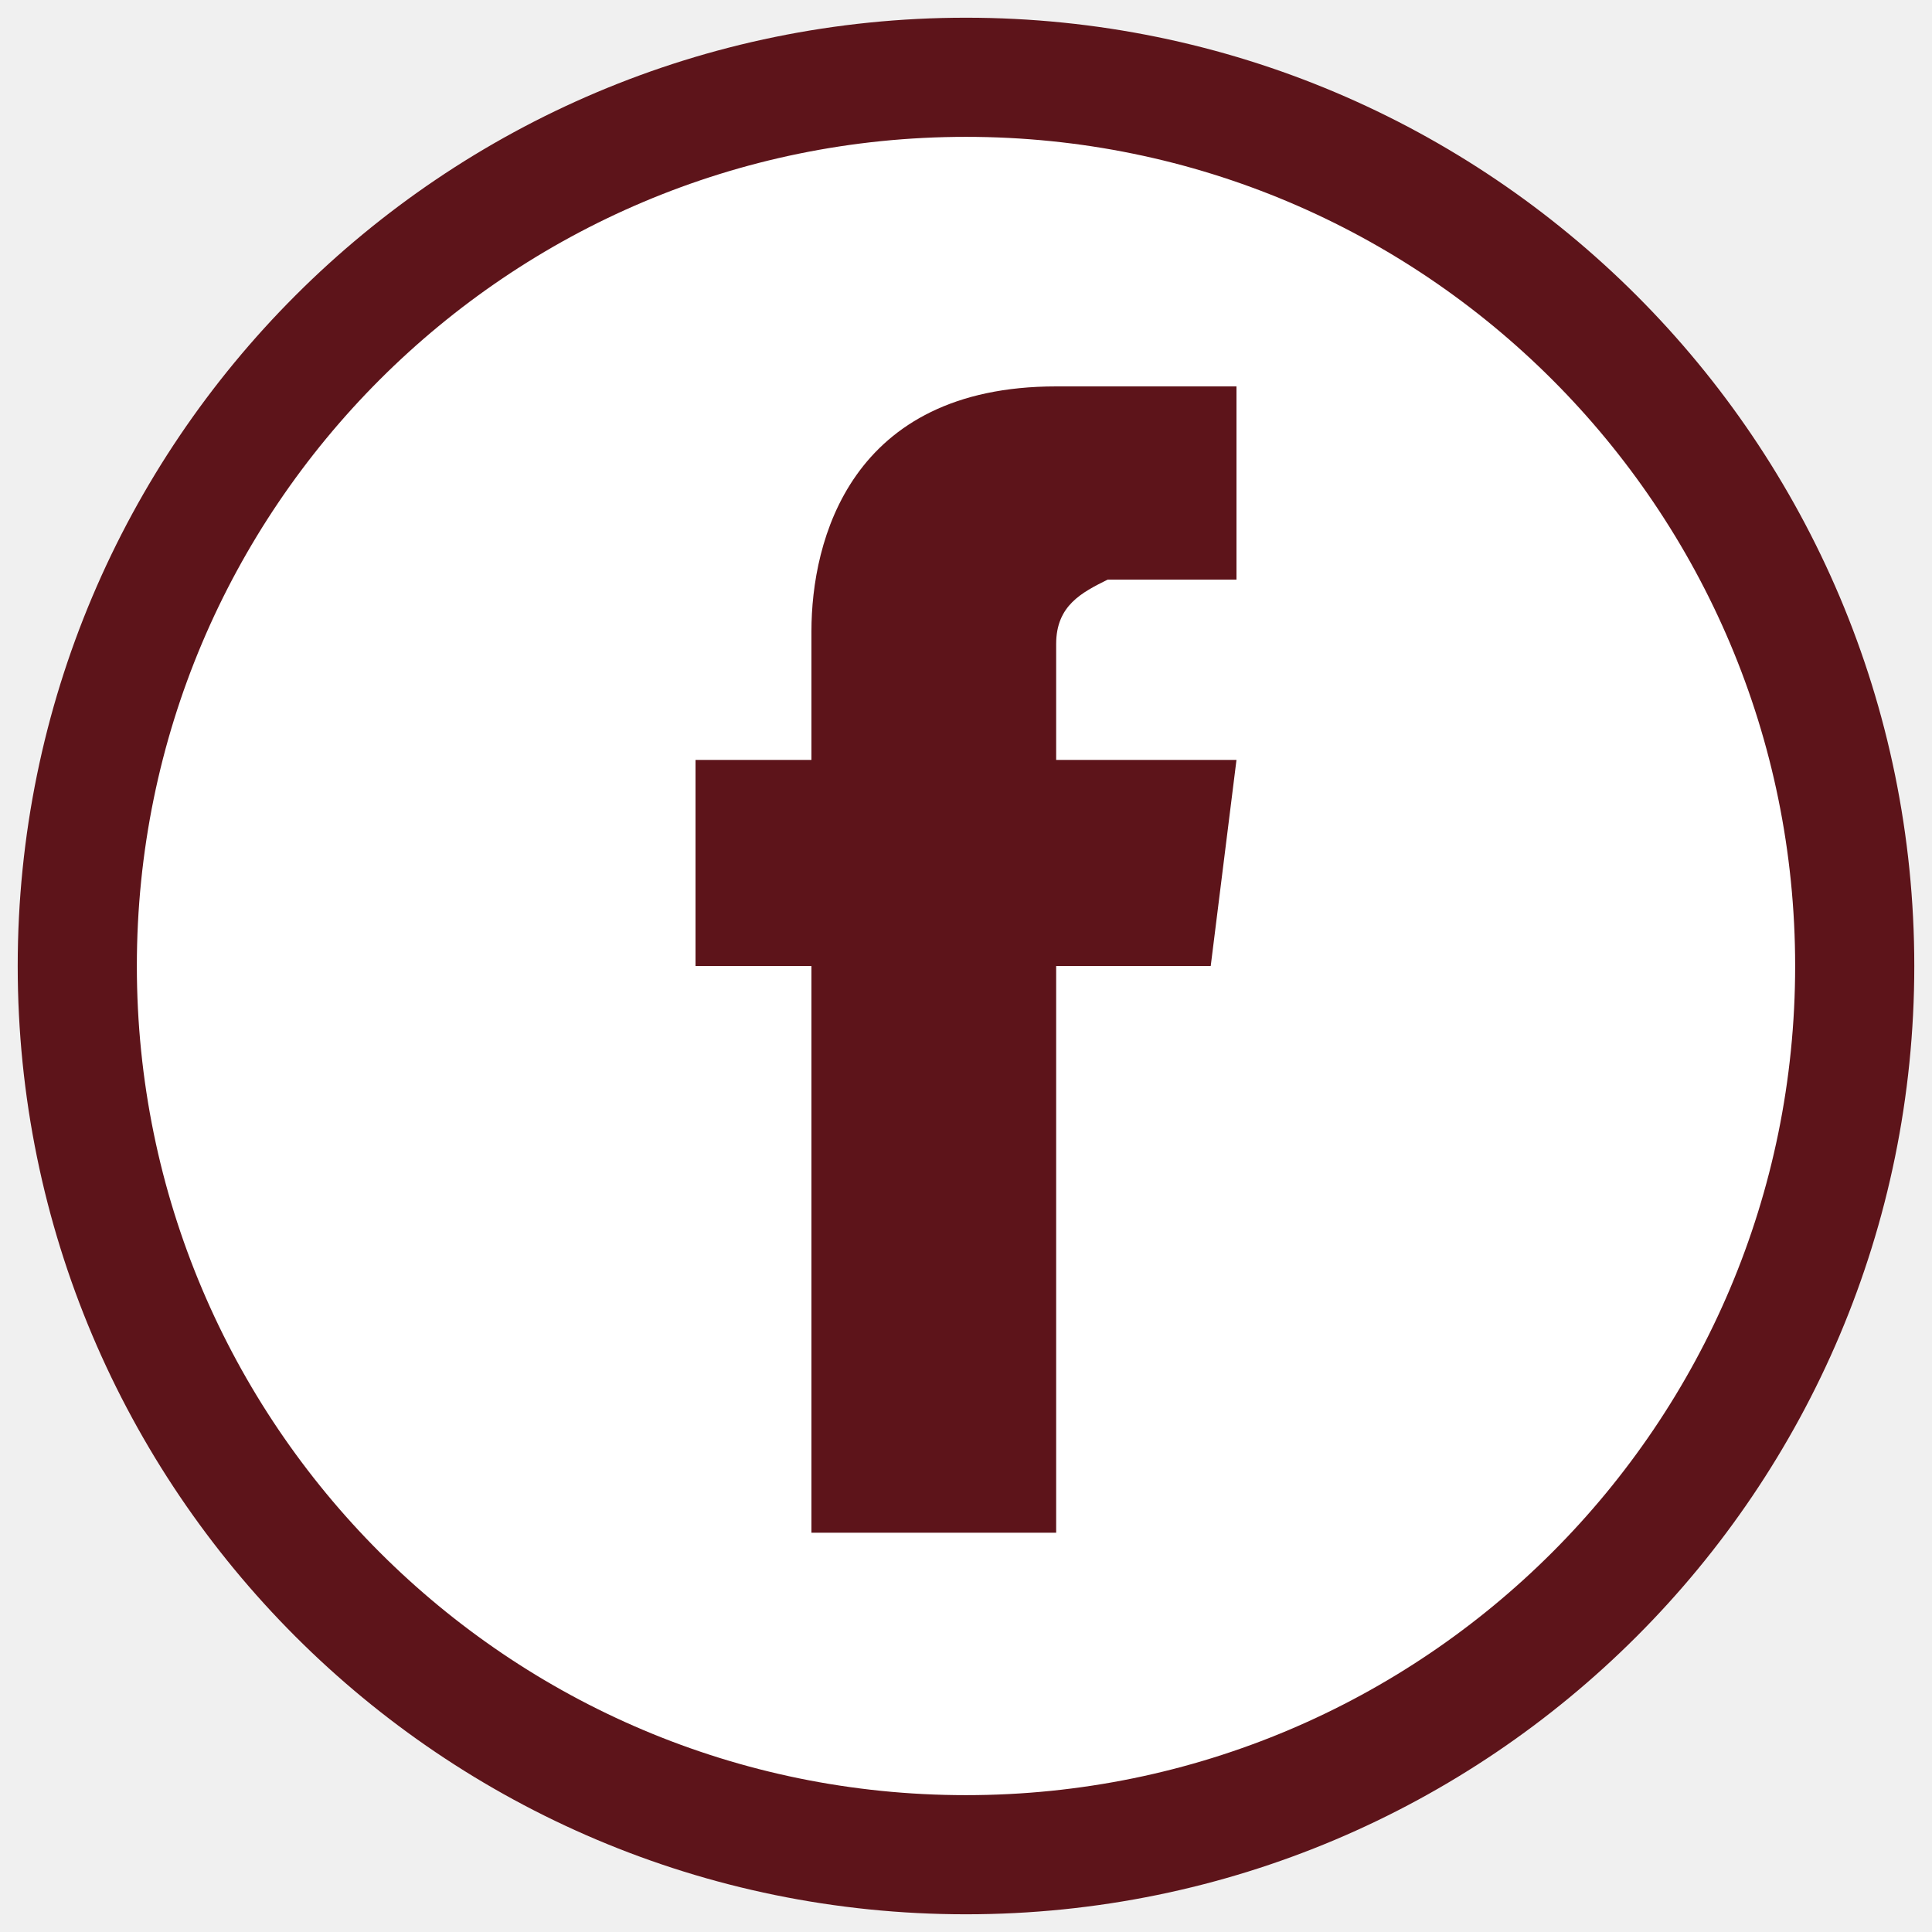
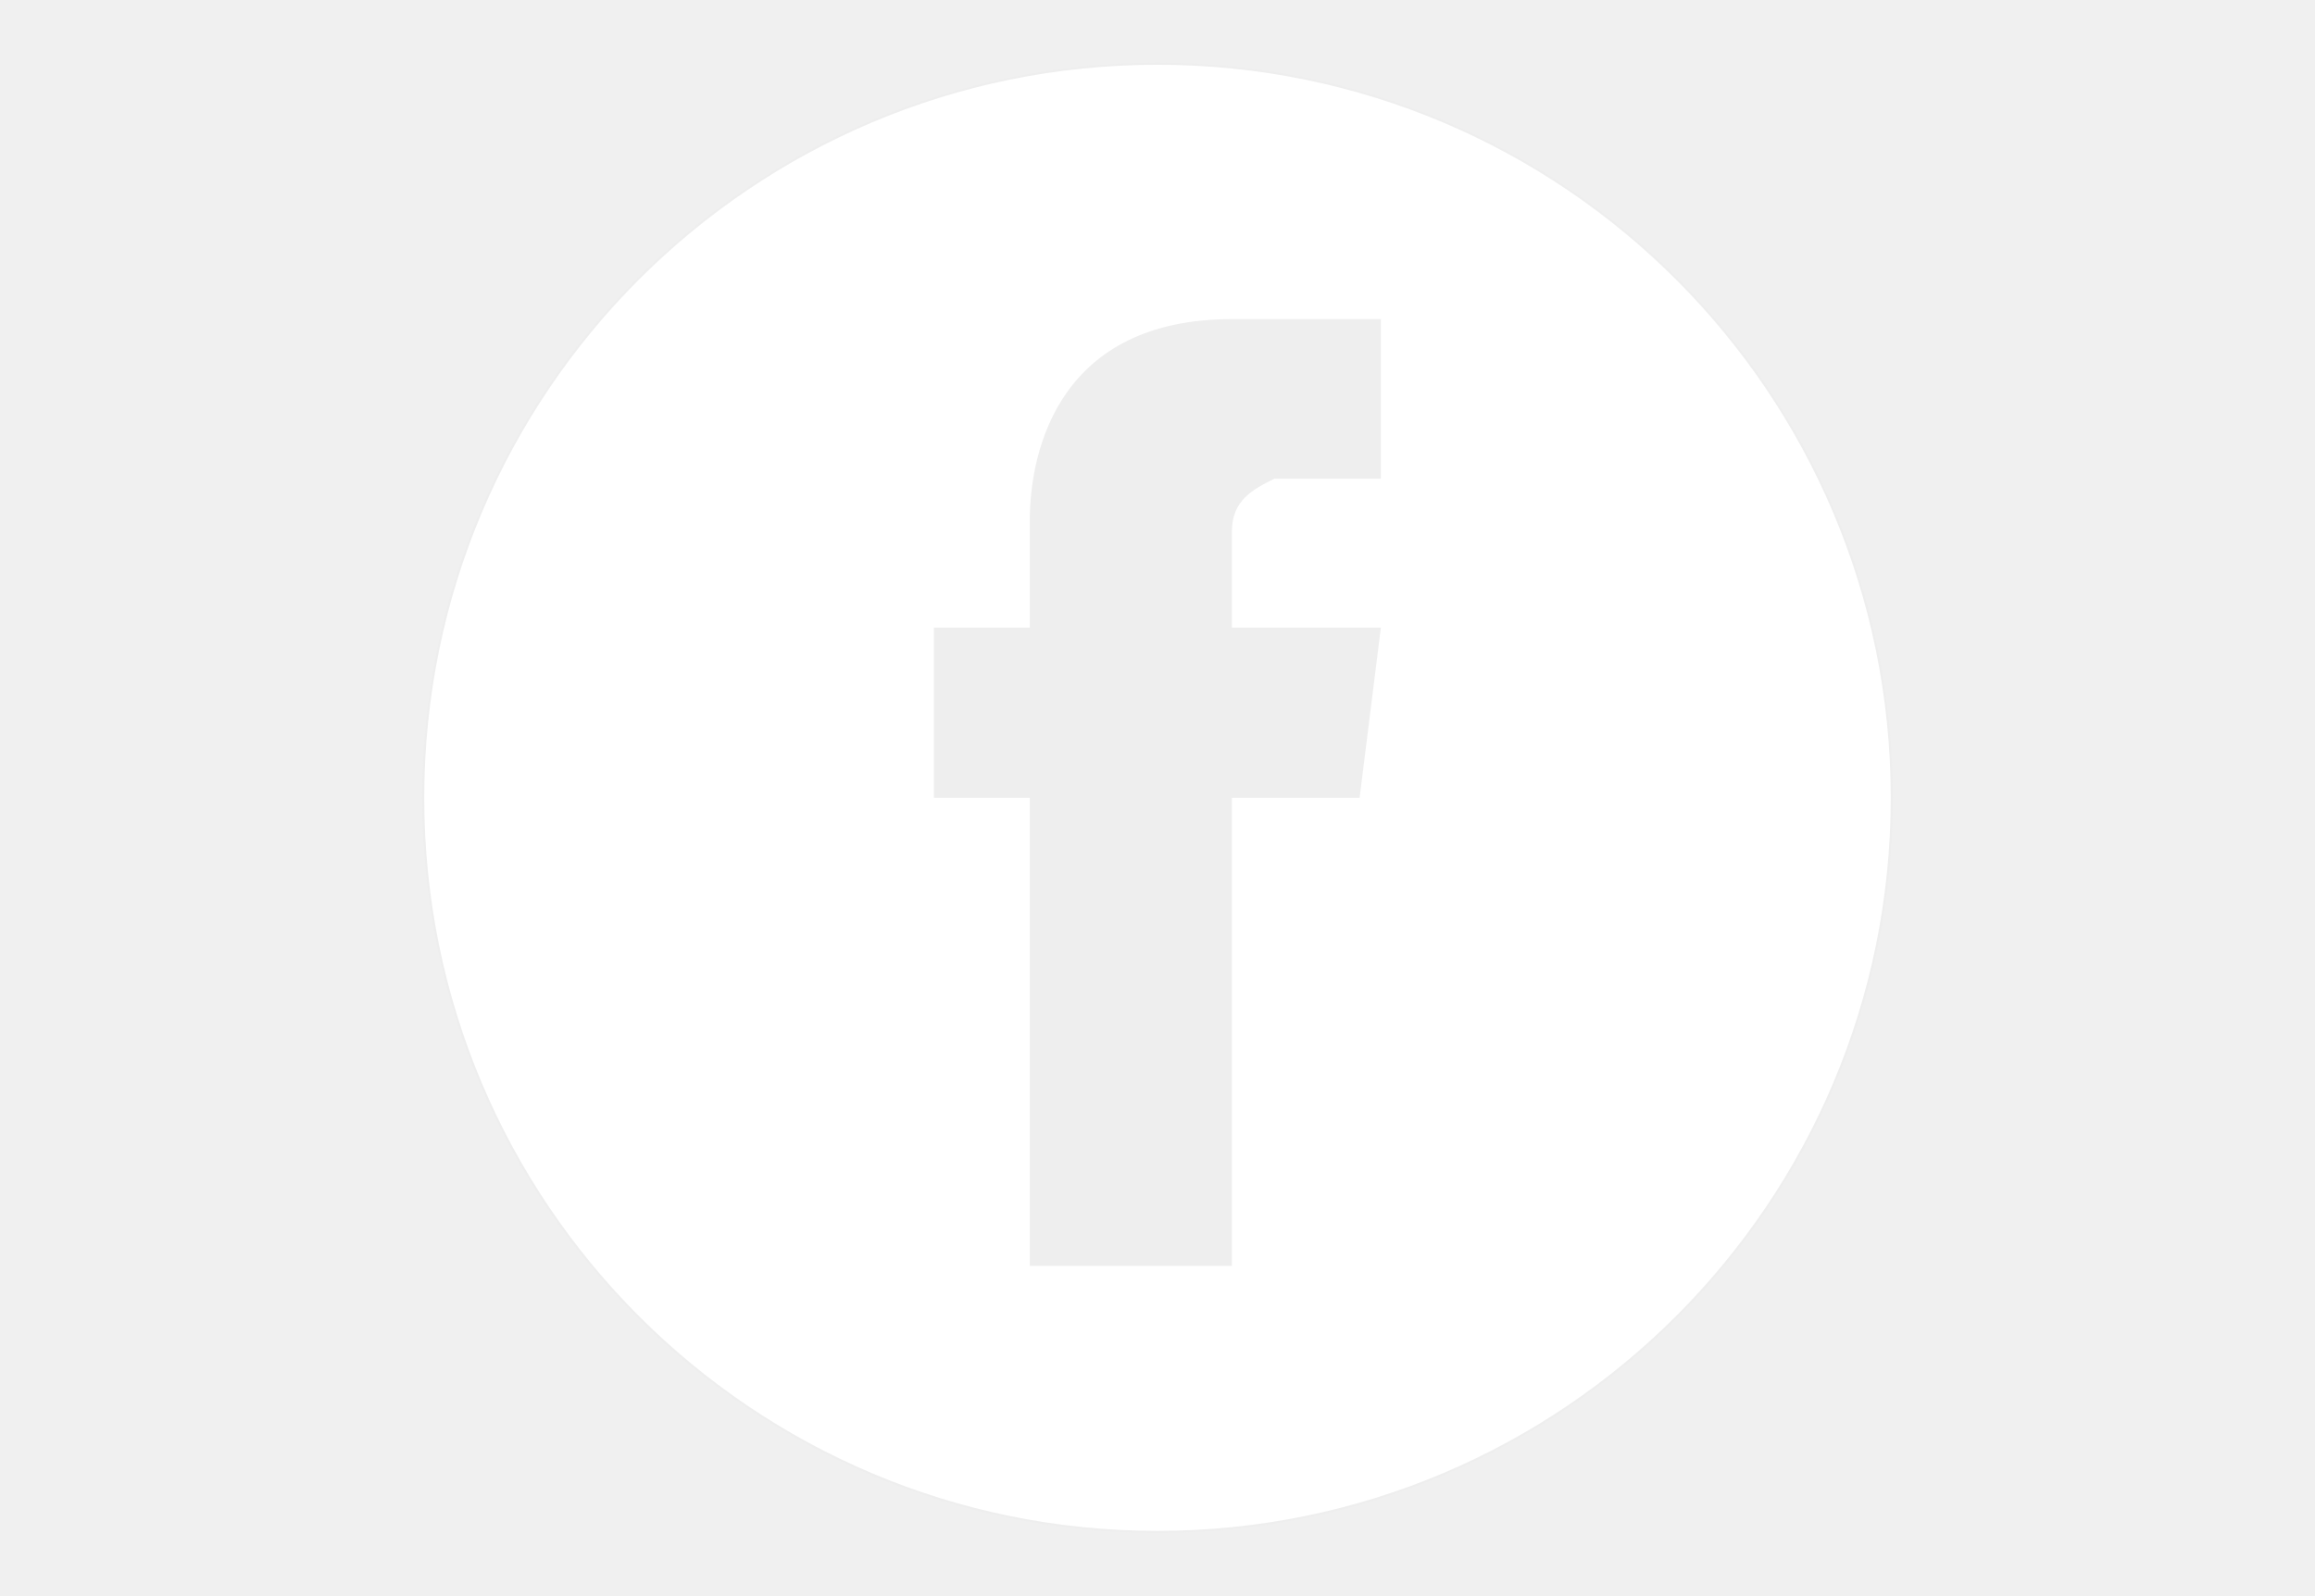
- <svg xmlns="http://www.w3.org/2000/svg" version="1.1" id="Capa_1" x="0px" y="0px" viewBox="0 0 15 15" enable-background="new 0 0 15 15" xml:space="preserve">
-   <circle fill="#FFFFFF" stroke="#5D141A" stroke-width="0.925" stroke-miterlimit="10" cx="7.5" cy="7.5" r="6.9" />
-   <path fill="#5D141A" d="M9.4,7.5H8.2v4.4H6.3V7.5H5.4V5.9h0.9v-1c0-0.7,0.3-1.9,1.9-1.9l1.4,0v1.5h-1C8.4,4.6,8.2,4.7,8.2,5v0.9h1.4  L9.4,7.5z M9.4,7.5" />
+ <svg xmlns="http://www.w3.org/2000/svg" version="1.1" id="Capa_1" x="0px" y="0px" viewBox="0 0 1024 706" enable-background="new 0 0 1024 706" xml:space="preserve">
+   <circle fill="#FFFFFF" stroke="#EEEEEE" stroke-width="0.925" stroke-miterlimit="10" cx="512" cy="353" r="324.8" />
+   <path fill="#EEEEEE" d="M601.4,353h-56.5v207.1h-89.4V353h-42.4v-75.3h42.4v-47.1c0-32.9,14.1-89.4,89.4-89.4h65.9v70.6h-47.1  c-9.4,4.7-18.8,9.4-18.8,23.5v42.4h65.9L601.4,353z" />
</svg>
